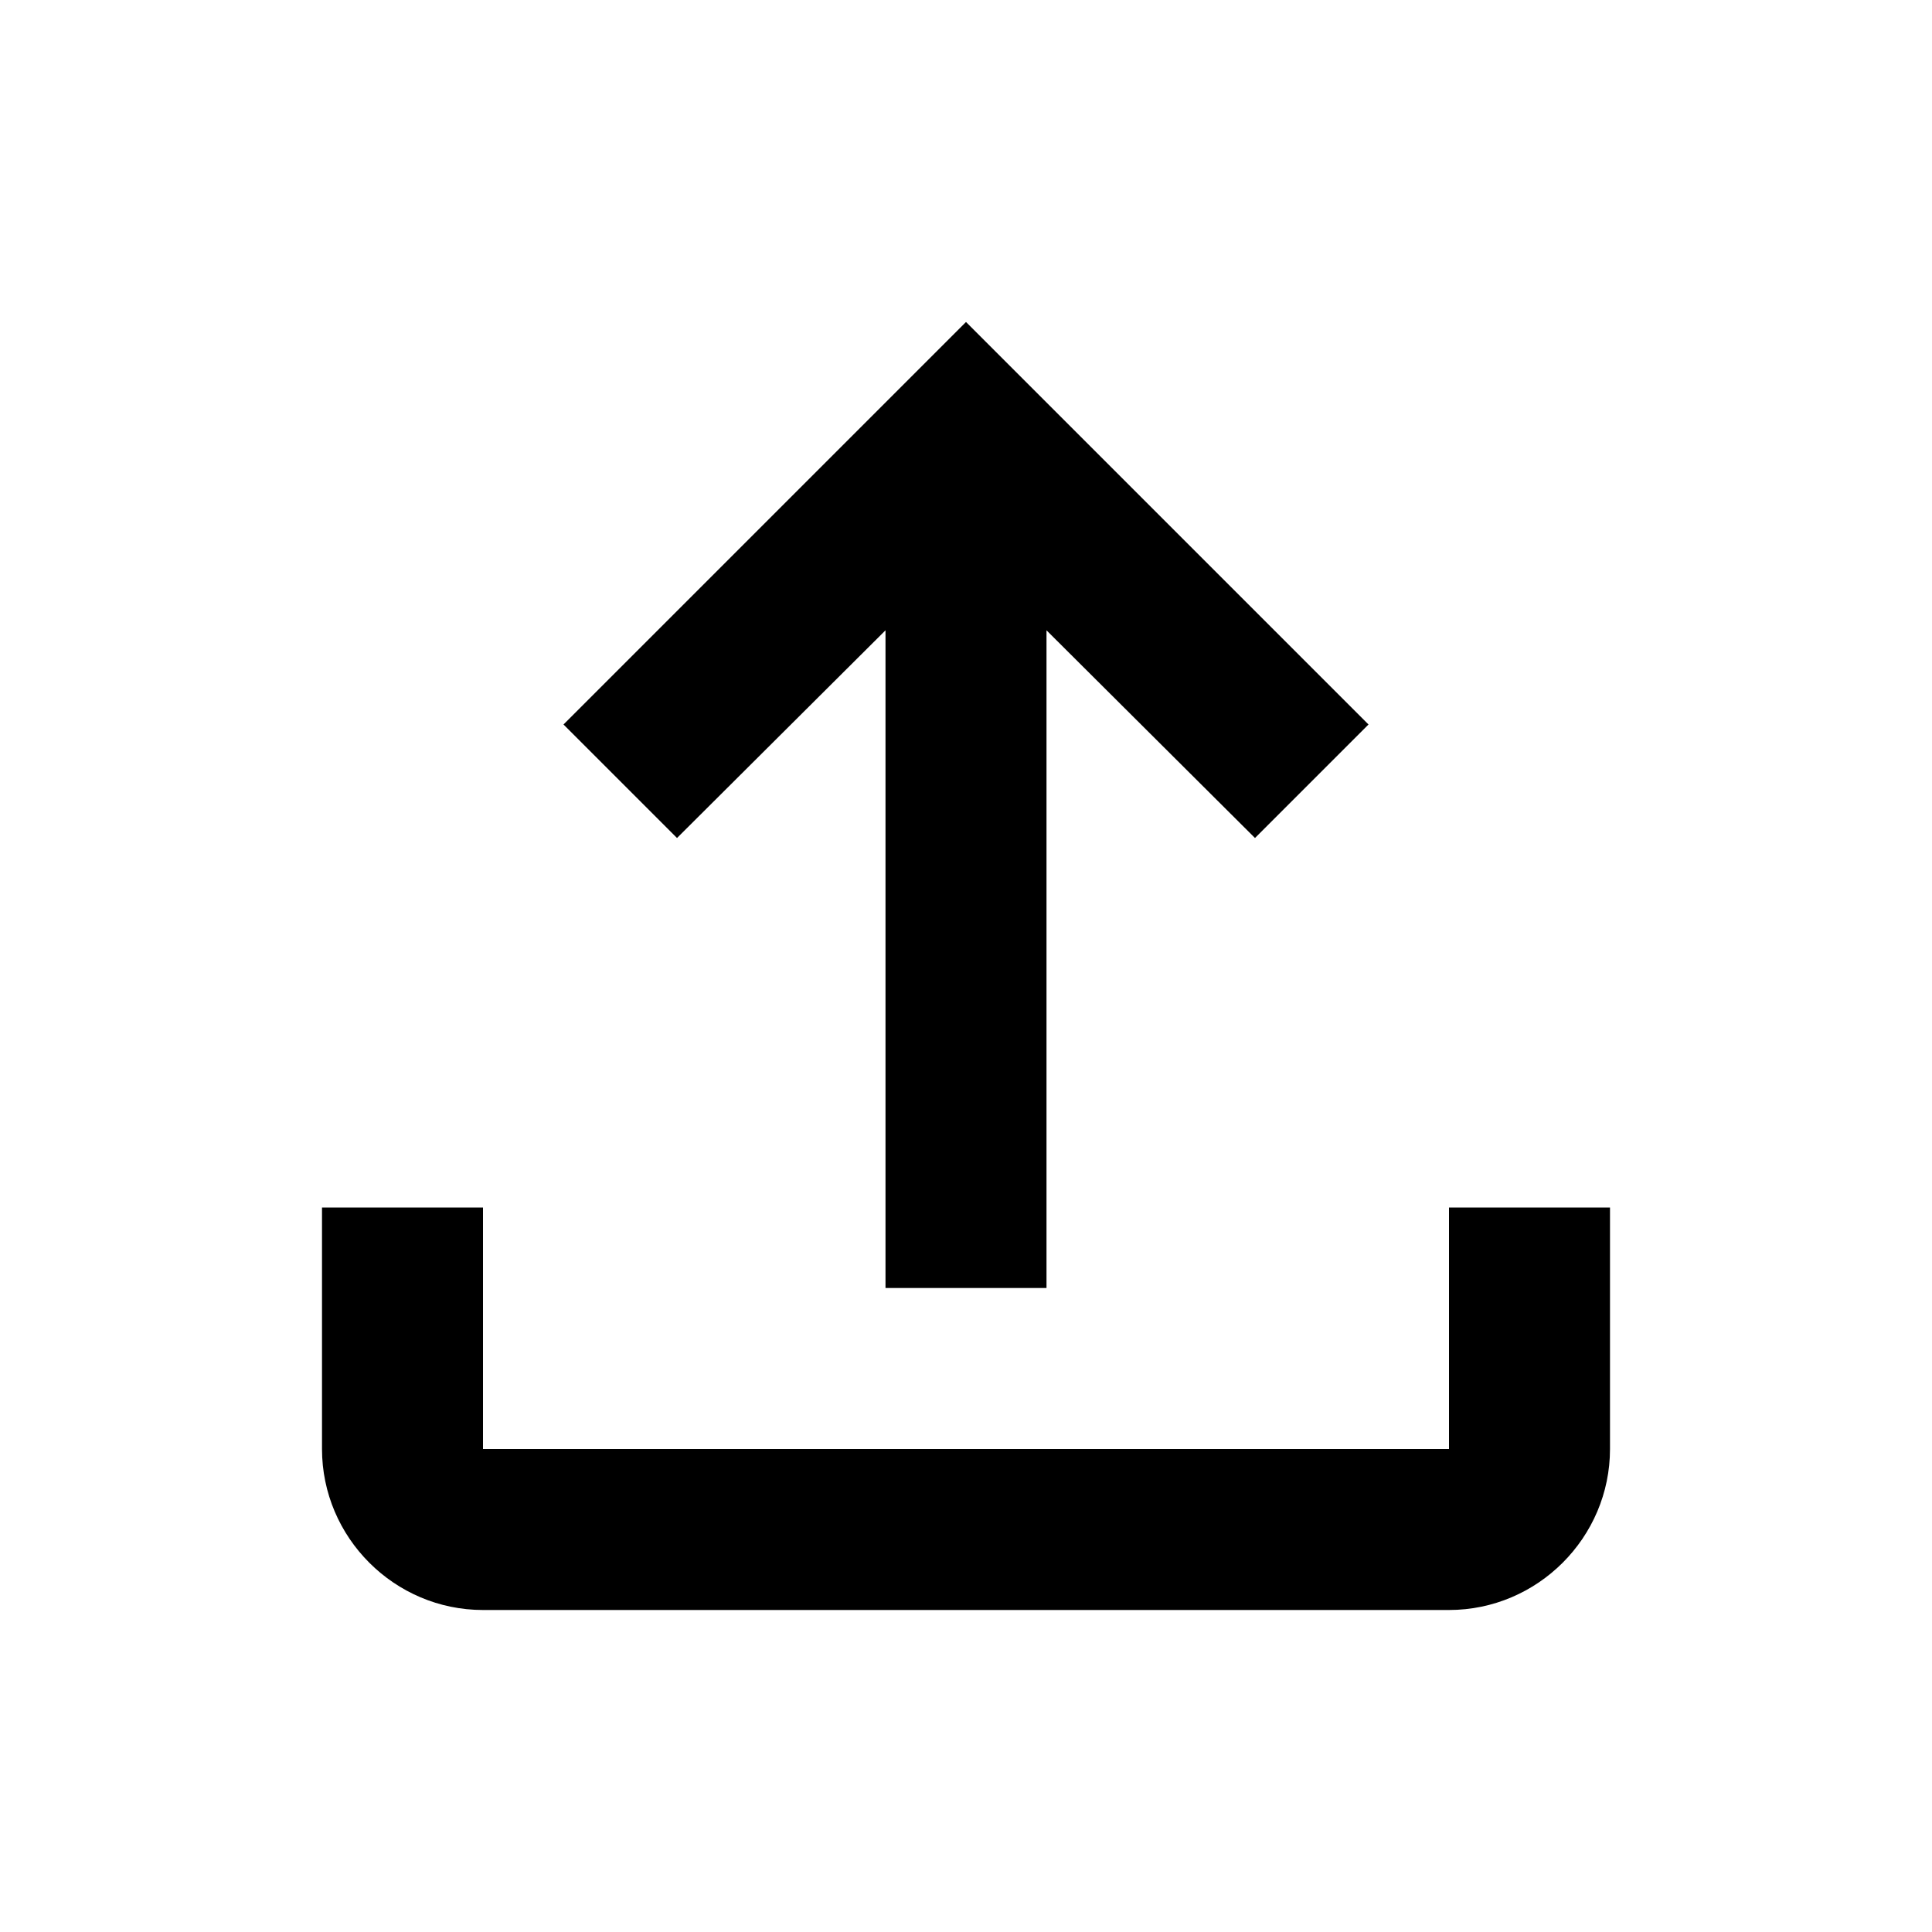
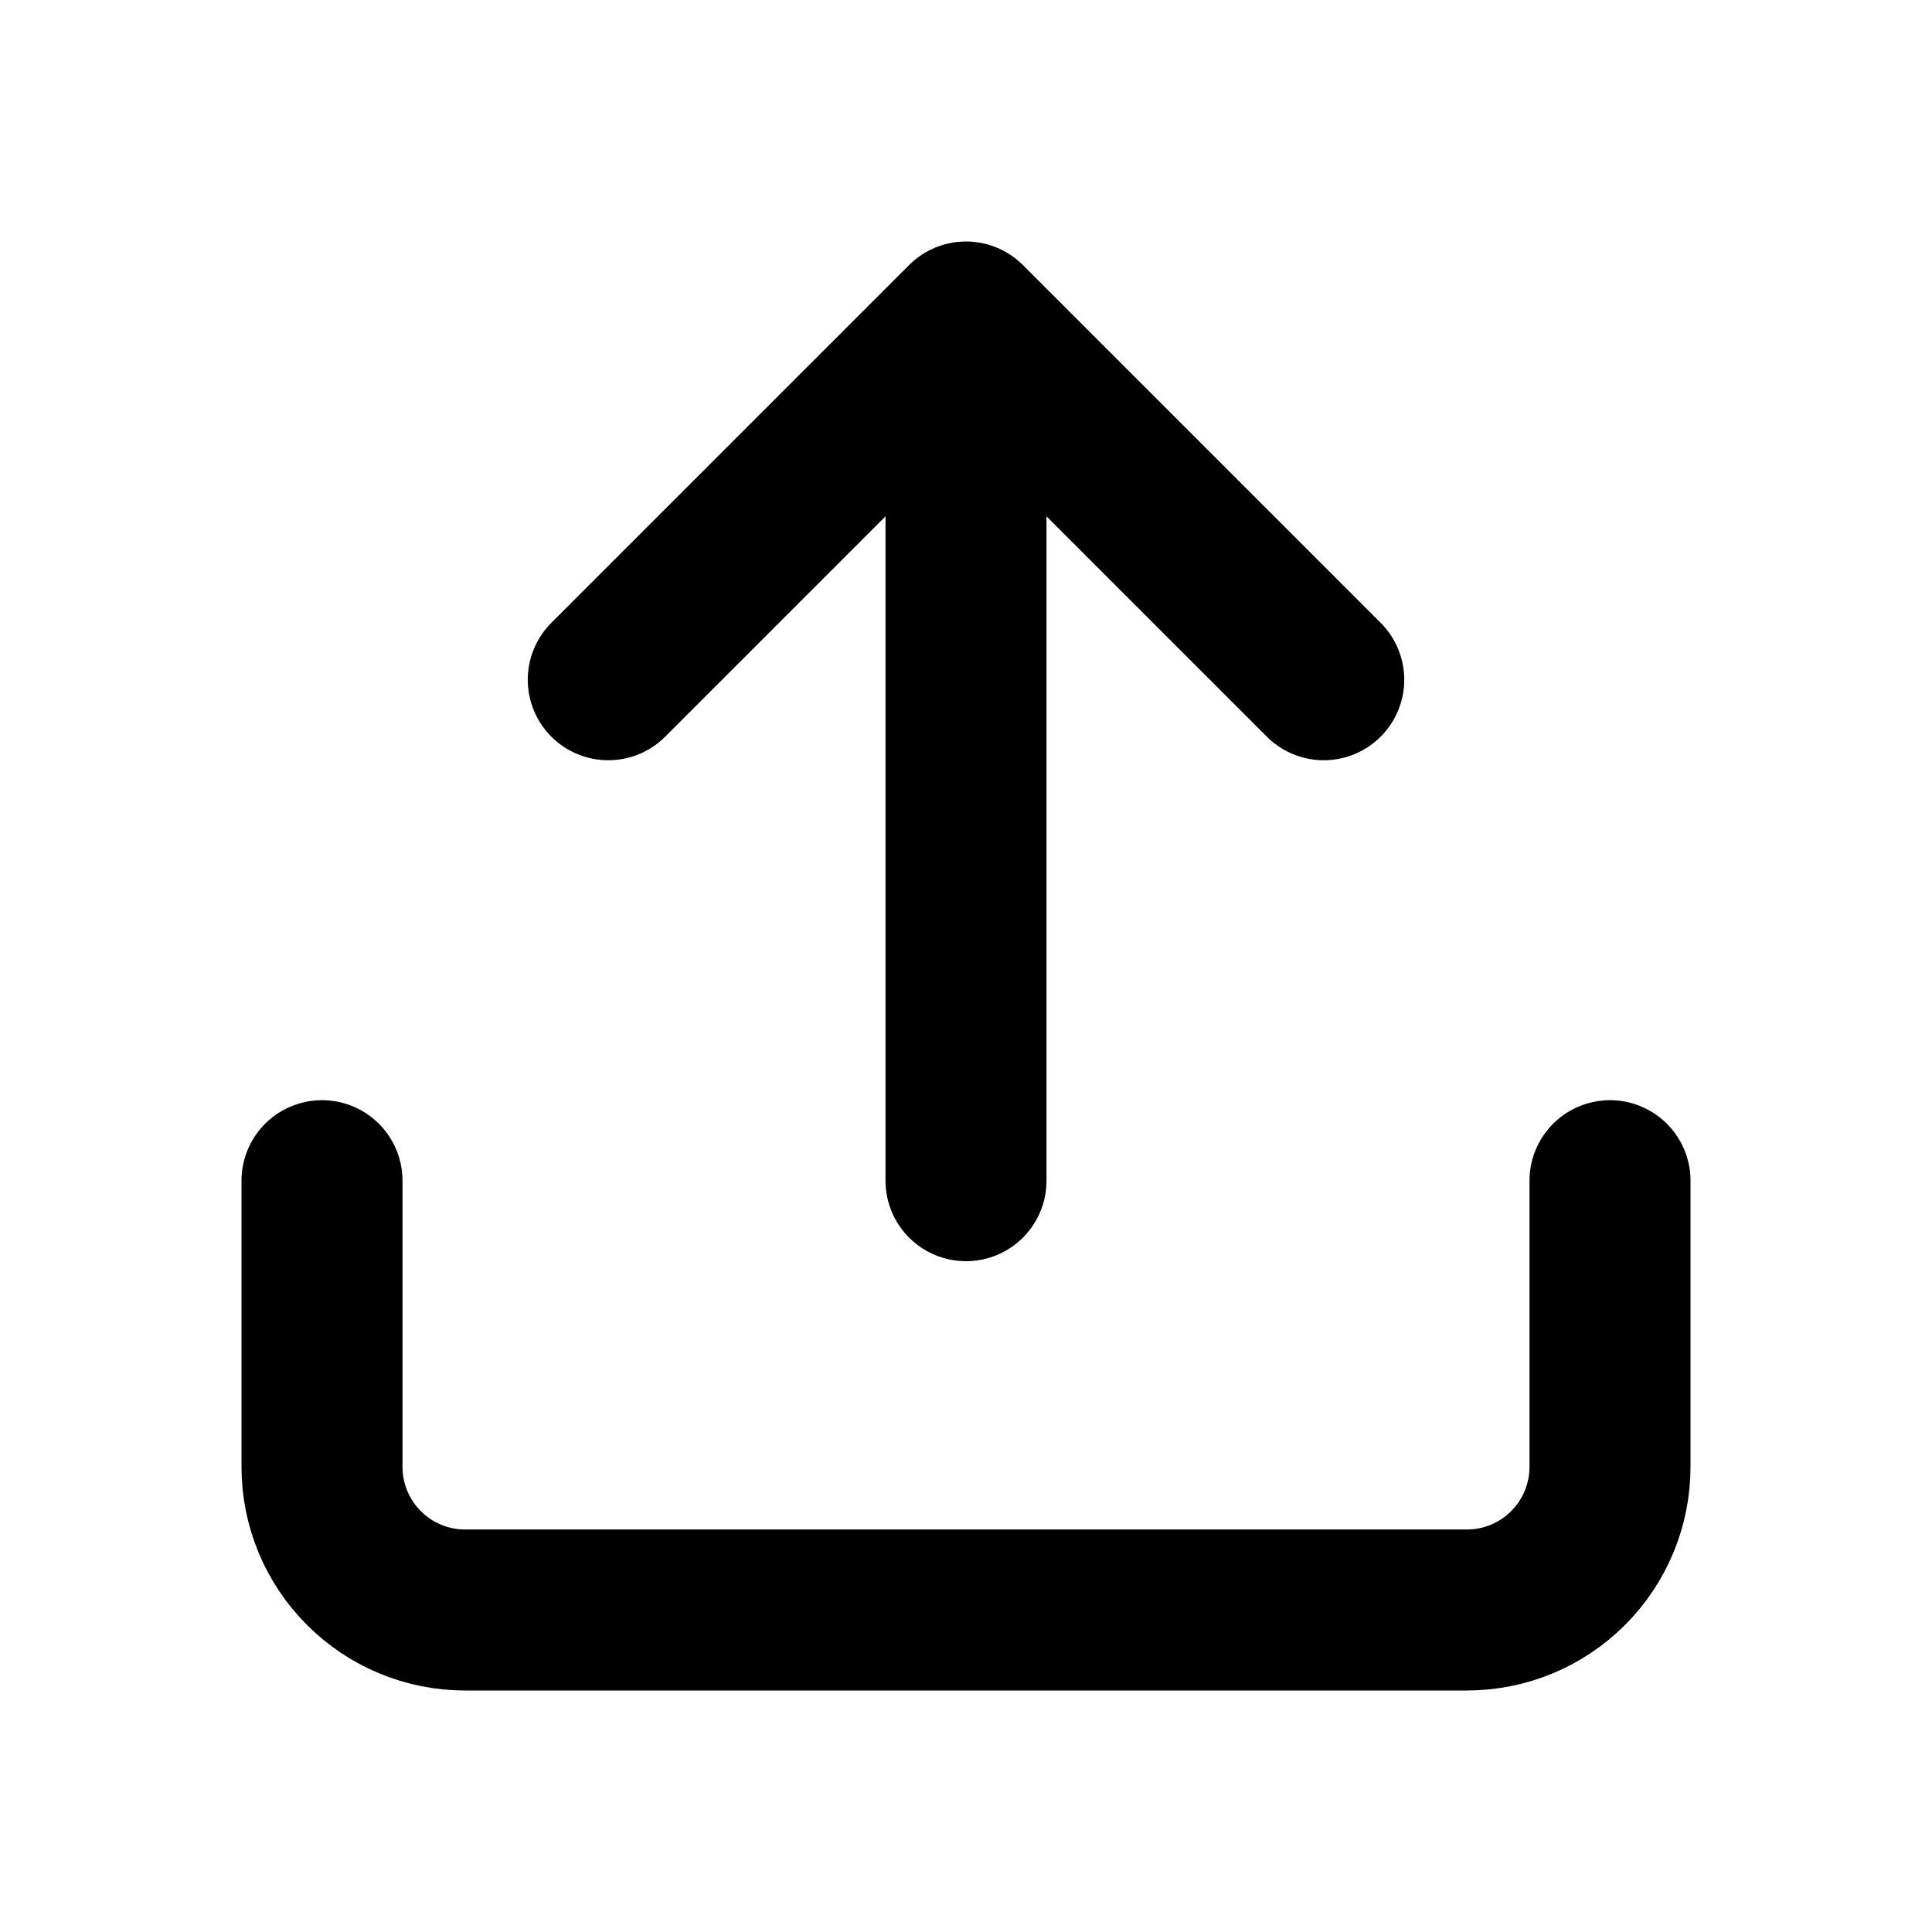
<svg xmlns="http://www.w3.org/2000/svg" width="24" height="24" viewBox="0 0 24 24" fill="none">
-   <path d="M18 15V18H6V15H4V18C4 19.1 4.9 20 6 20H18C19.1 20 20 19.1 20 18V15H18ZM7 9L8.41 10.41L11 7.83V16H13V7.83L15.59 10.41L17 9L12 4L7 9Z" fill="currentColor" />
+   <path d="M12 4V14.667M12 4L16.444 8.444M12 4L7.556 8.444M20 14.667V18.222C20 18.694 19.813 19.146 19.479 19.479C19.146 19.813 18.694 20 18.222 20H5.778C5.306 20 4.854 19.813 4.521 19.479C4.187 19.146 4 18.694 4 18.222V14.667" stroke="currentColor" stroke-width="2" stroke-linecap="round" stroke-linejoin="round" />
</svg>
